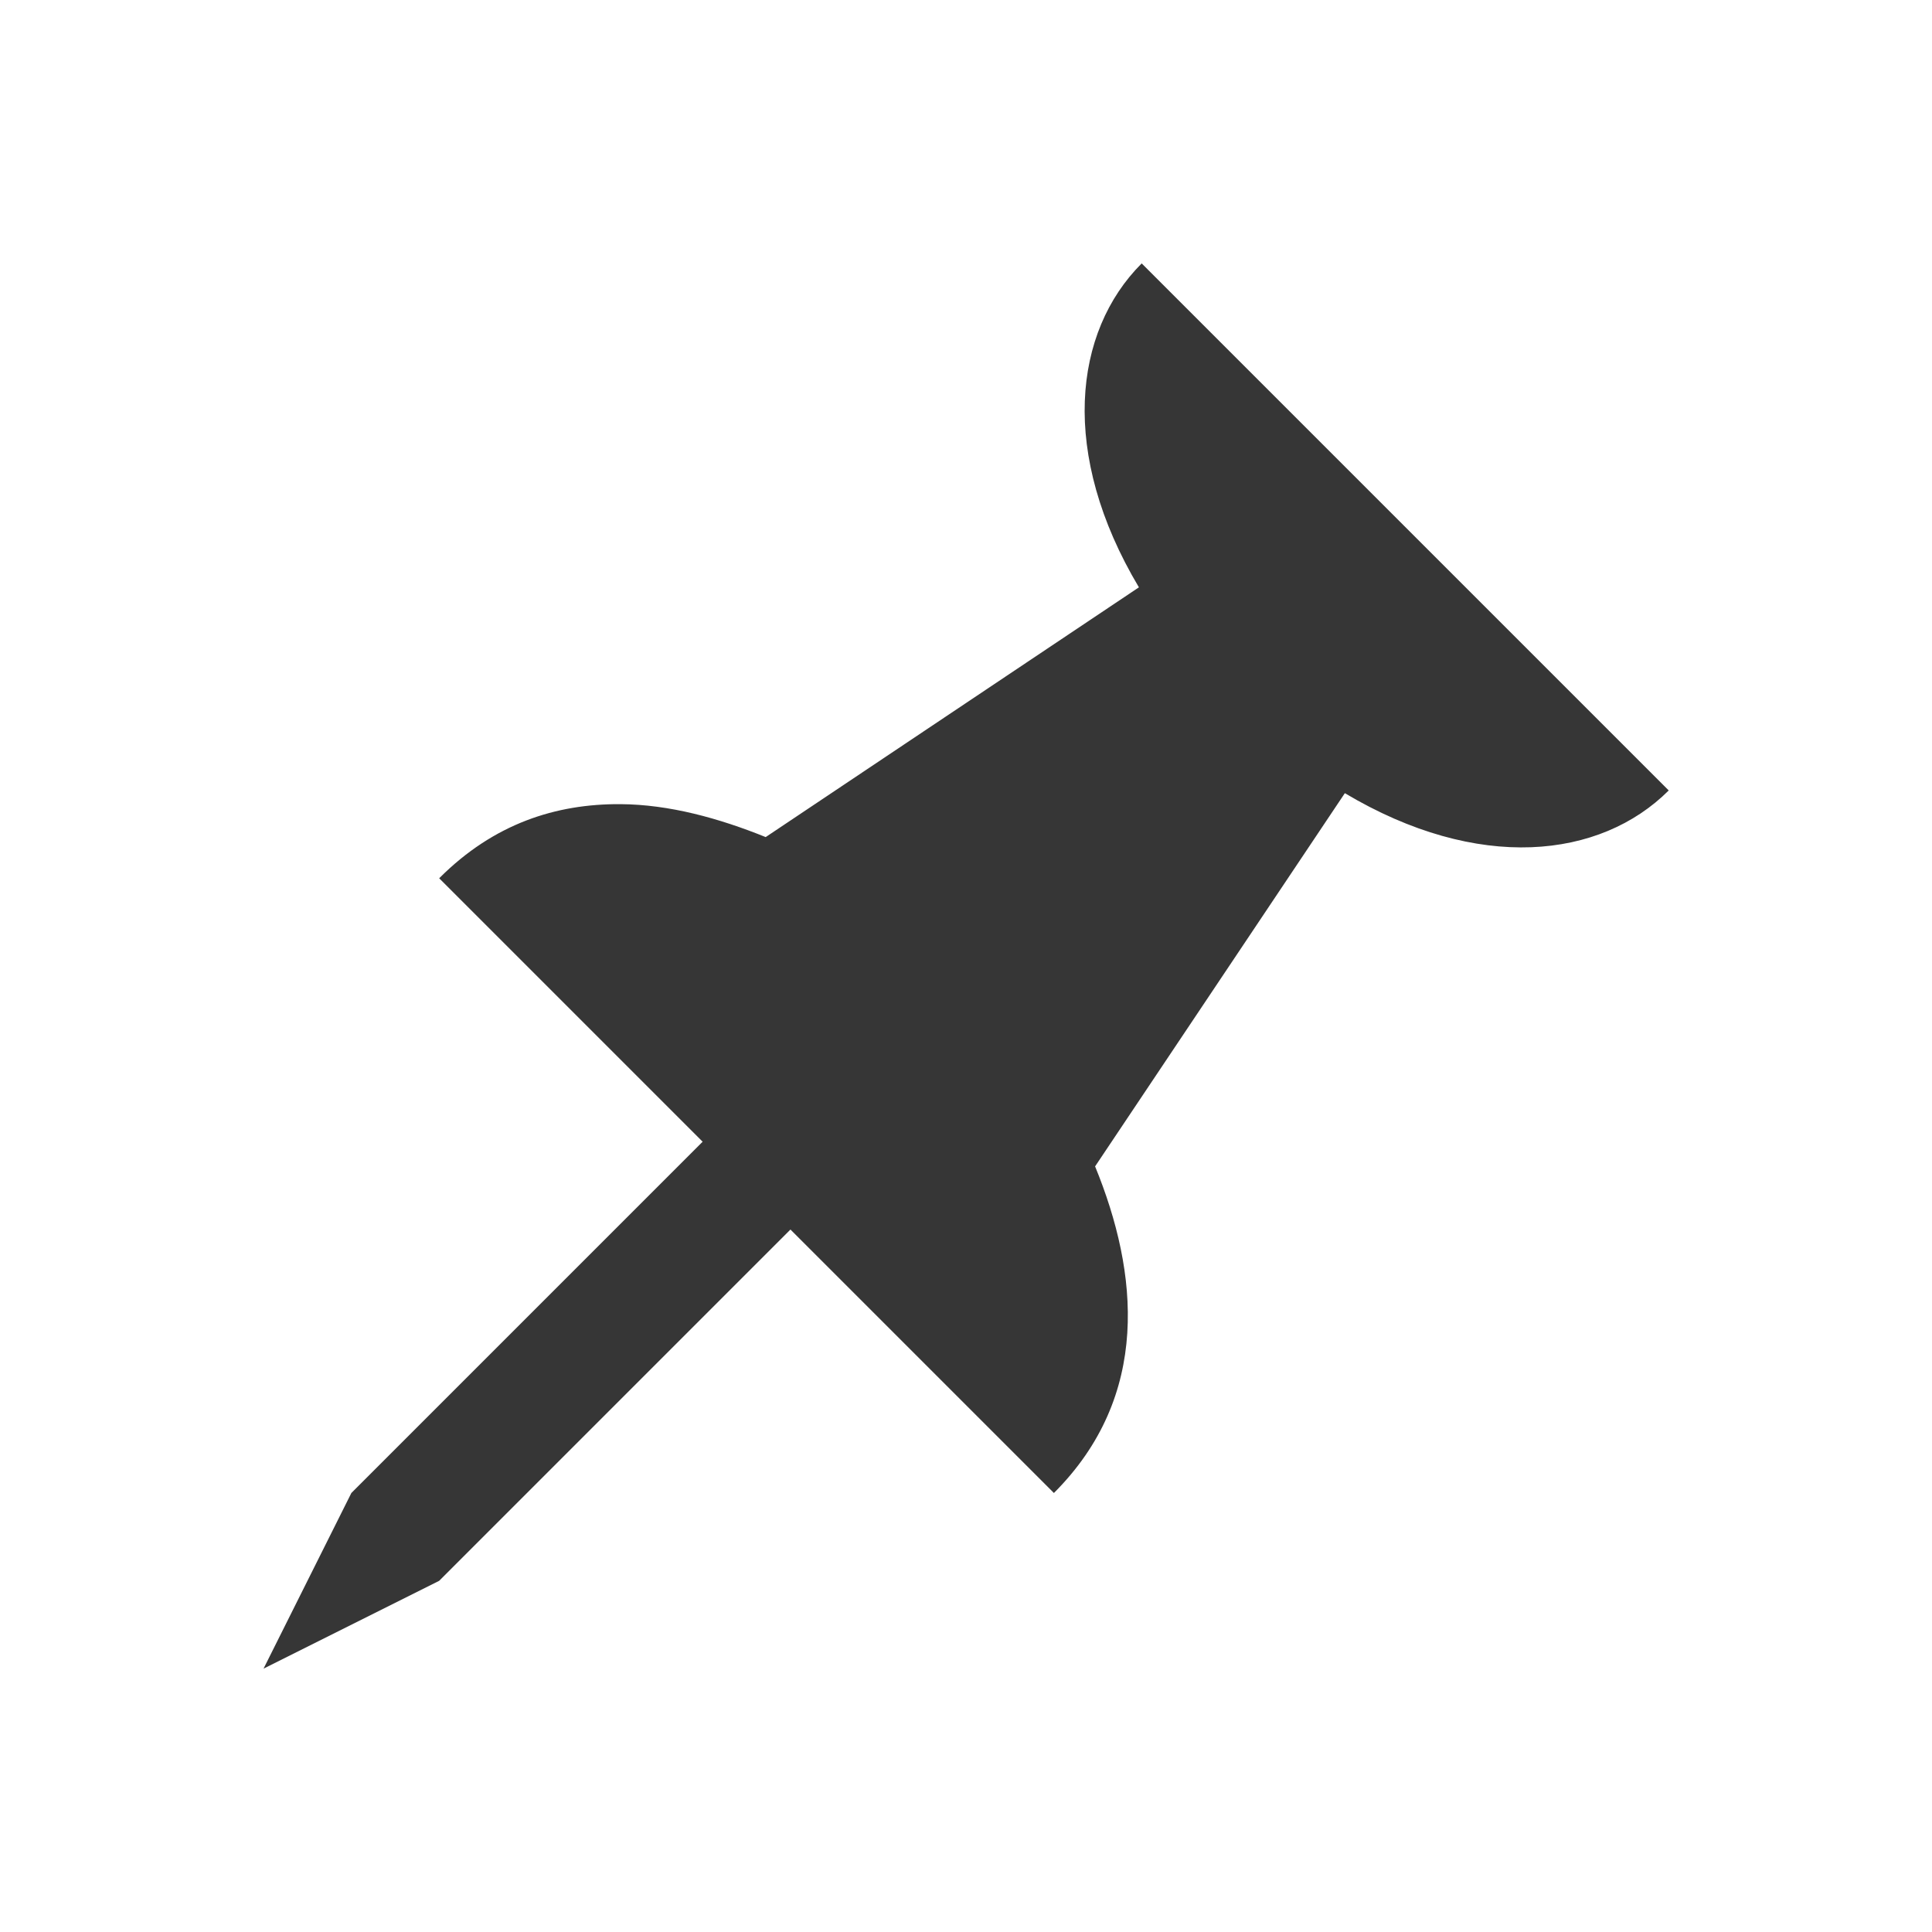
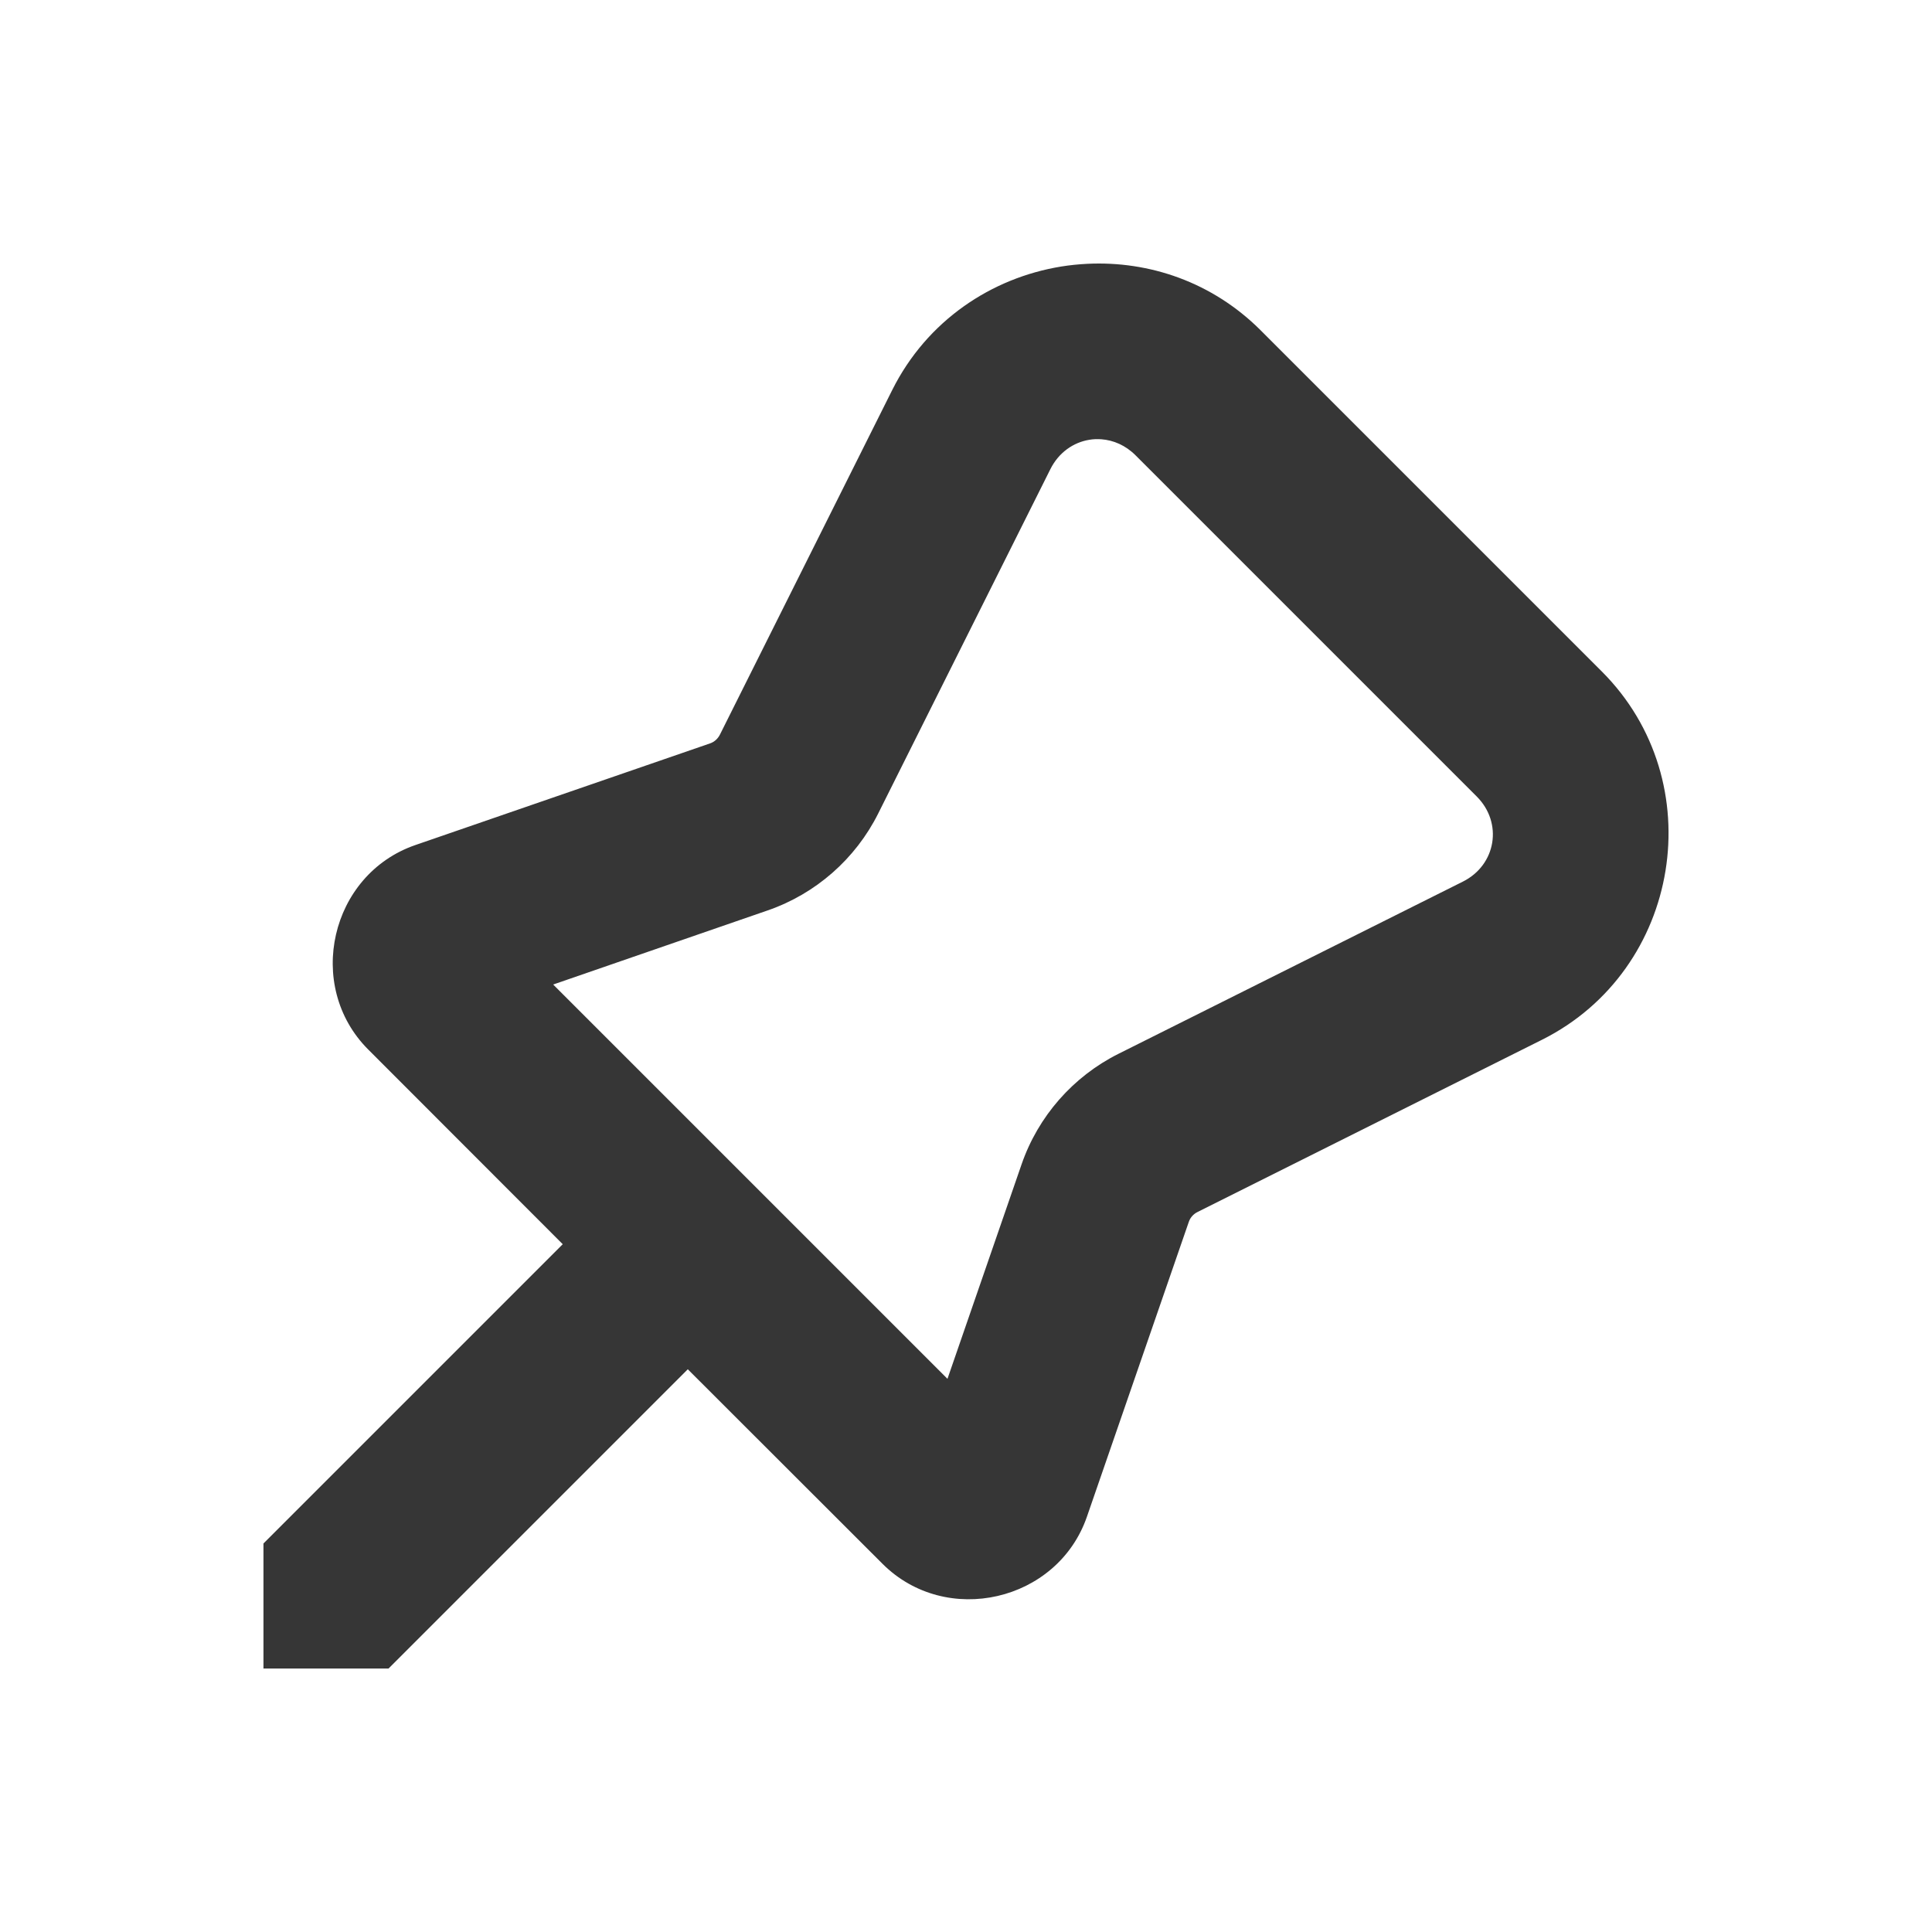
<svg xmlns="http://www.w3.org/2000/svg" viewBox="0 0 22 22" version="1.1" id="svg">
  <defs id="defs3">
    <style type="text/css" id="current-color-scheme">.ColorScheme-Text {
        color:#363636;
      }</style>
  </defs>
  <g transform="translate(-1,-41)" id="slc-like">
    <rect id="rect5" fill-opacity="0" height="22" width="22" y="1" x="1" />
-     <path id="path7" d="M 8,4 C 5.239,4 3,6.239 3,9 c 0,5 7,9 9,11 2,-2 9,-6 9,-11 C 21,6.239 18.761,4 16,4 14.36,4 12.912,4.781 12,6 11.088,4.781 9.64,4 8,4 Z m 0,2 c 3,0 4,2 4,2 0,0 1,-2 4,-2 1.657,0 3,1.343 3,3 0,4 -5,7 -7,9 C 10,16 5,13 5,9 5,7.343 6.343,6 8,6 Z" fill="currentColor" class="ColorScheme-Text" />
+     <path id="path7" class="ColorScheme-Text" d="M 7 -37 C 4.239 -37 2 -34.761 2 -32 C 2 -27 9 -23 11 -21 C 13 -23 20 -27 20 -32 C 20 -34.761 17.761 -37 15 -37 C 13.36 -37 11.912 -36.219 11 -35 C 10.088 -36.219 8.64 -37 7 -37 z M 7 -35 C 10 -35 11 -33 11 -33 C 11 -33 12 -35 15 -35 C 16.657 -35 18 -33.657 18 -32 C 18 -28 13 -25 11 -23 C 9 -25 4 -28 4 -32 C 4 -33.657 5.343 -35 7 -35 z " transform="translate(1,41)" style="fill:#363636;fill-opacity:1" />
  </g>
  <g transform="translate(39,-1)" id="slc-share">
    <rect id="rect10" fill-opacity="0" height="22" width="22" y="1" x="1" />
-     <path id="path12" d="m18 4c-1.657 0-3 1.343-3 3 0 0.087 0.024 0.165 0.031 0.25l-6.75 2.812c-0.55-0.647-1.365-1.062-2.281-1.062-1.657 0-3 1.343-3 3s1.343 3 3 3c0.916 0 1.731-0.415 2.281-1.062l6.75 2.812c-0.007 0.085-0.031 0.163-0.031 0.25 0 1.657 1.343 3 3 3s3-1.343 3-3-1.343-3-3-3c-0.916 0-1.731 0.415-2.281 1.062l-6.75-2.812c0.007-0.085 0.031-0.163 0.031-0.25s-0.024-0.165-0.031-0.25l6.75-2.812c0.55 0.647 1.365 1.062 2.281 1.062 1.657 0 3-1.343 3-3s-1.343-3-3-3zm0 2c0.552 0 1 0.448 1 1s-0.448 1-1 1-1-0.448-1-1 0.448-1 1-1zm-12 5c0.552 0 1 0.448 1 1s-0.448 1-1 1-1-0.448-1-1 0.448-1 1-1zm12 5c0.552 0 1 0.448 1 1s-0.448 1-1 1-1-0.448-1-1 0.448-1 1-1z" fill="currentColor" class="ColorScheme-Text" />
+     <path id="path12" class="ColorScheme-Text" d="M 57 3 C 55.343 3 54 4.343 54 6 C 54 6.087 54.024 6.165 54.031 6.25 L 47.281 9.062 C 46.731 8.415 45.916 8 45 8 C 43.343 8 42 9.343 42 11 C 42 12.657 43.343 14 45 14 C 45.916 14 46.731 13.585 47.281 12.938 L 54.031 15.75 C 54.024 15.835 54 15.913 54 16 C 54 17.657 55.343 19 57 19 C 58.657 19 60 17.657 60 16 C 60 14.343 58.657 13 57 13 C 56.084 13 55.269 13.415 54.719 14.062 L 47.969 11.25 C 47.976 11.165 48 11.087 48 11 C 48 10.913 47.976 10.835 47.969 10.75 L 54.719 7.938 C 55.269 8.585 56.084 9 57 9 C 58.657 9 60 7.657 60 6 C 60 4.343 58.657 3 57 3 z M 57 5 C 57.552 5 58 5.448 58 6 C 58 6.552 57.552 7 57 7 C 56.448 7 56 6.552 56 6 C 56 5.448 56.448 5 57 5 z M 45 10 C 45.552 10 46 10.448 46 11 C 46 11.552 45.552 12 45 12 C 44.448 12 44 11.552 44 11 C 44 10.448 44.448 10 45 10 z M 57 15 C 57.552 15 58 15.448 58 16 C 58 16.552 57.552 17 57 17 C 56.448 17 56 16.552 56 16 C 56 15.448 56.448 15 57 15 z " transform="translate(-39,1)" style="fill:#363636;fill-opacity:1" />
  </g>
-   <g transform="translate(-1,-1)" id="slc-connect">
-     <rect id="rect15" fill-opacity="0" height="22" width="22" y="1" x="1" />
-     <path id="path17" d="m14 4c-0.778 0.778-0.937 2.169-0.031 3.688l-4.25 2.844c-0.528-0.213-1.096-0.372-1.656-0.375-0.729-0.004-1.438 0.219-2.062 0.844l3 3-4 4-1 2 2-1 4-4 3 3c1.107-1.107 0.965-2.508 0.469-3.719l2.844-4.25c1.519 0.905 2.909 0.747 3.688-0.031l-6-6z" fill="currentColor" class="ColorScheme-Text" />
+   <g id="slc-connect">
+     <rect id="rect15" fill-opacity="0" height="22" width="22" y="0" x="0" />
+     <path id="path835" style="color:#000000;fill:#363636;stroke-width:0.805;-inkscape-stroke:none;fill-opacity:1" d="M 12.383 3.004 C 12.283 3.009 12.183 3.019 12.084 3.035 C 11.292 3.164 10.557 3.648 10.16 4.441 L 8.199 8.363 C 8.176 8.41 8.136 8.448 8.086 8.465 L 4.729 9.623 C 3.76 9.958 3.469 11.227 4.193 11.951 L 6.408 14.168 L 3 17.576 L 3 19 L 4.424 19 L 7.832 15.592 L 10.049 17.807 C 10.773 18.531 12.042 18.24 12.377 17.271 L 13.537 13.914 C 13.554 13.864 13.59 13.824 13.637 13.801 L 17.559 11.84 C 19.146 11.046 19.495 8.901 18.24 7.646 L 14.354 3.76 C 13.804 3.211 13.085 2.97 12.383 3.004 z M 12.541 5.002 C 12.679 5.012 12.817 5.071 12.93 5.184 L 16.816 9.07 C 17.116 9.37 17.038 9.849 16.658 10.039 L 12.736 12 C 12.219 12.259 11.822 12.711 11.633 13.258 L 10.789 15.701 L 6.299 11.211 L 8.742 10.367 C 9.289 10.178 9.741 9.781 10 9.264 L 11.961 5.342 C 12.056 5.152 12.224 5.037 12.404 5.008 C 12.449 5 12.495 4.999 12.541 5.002 z " />
  </g>
</svg>
